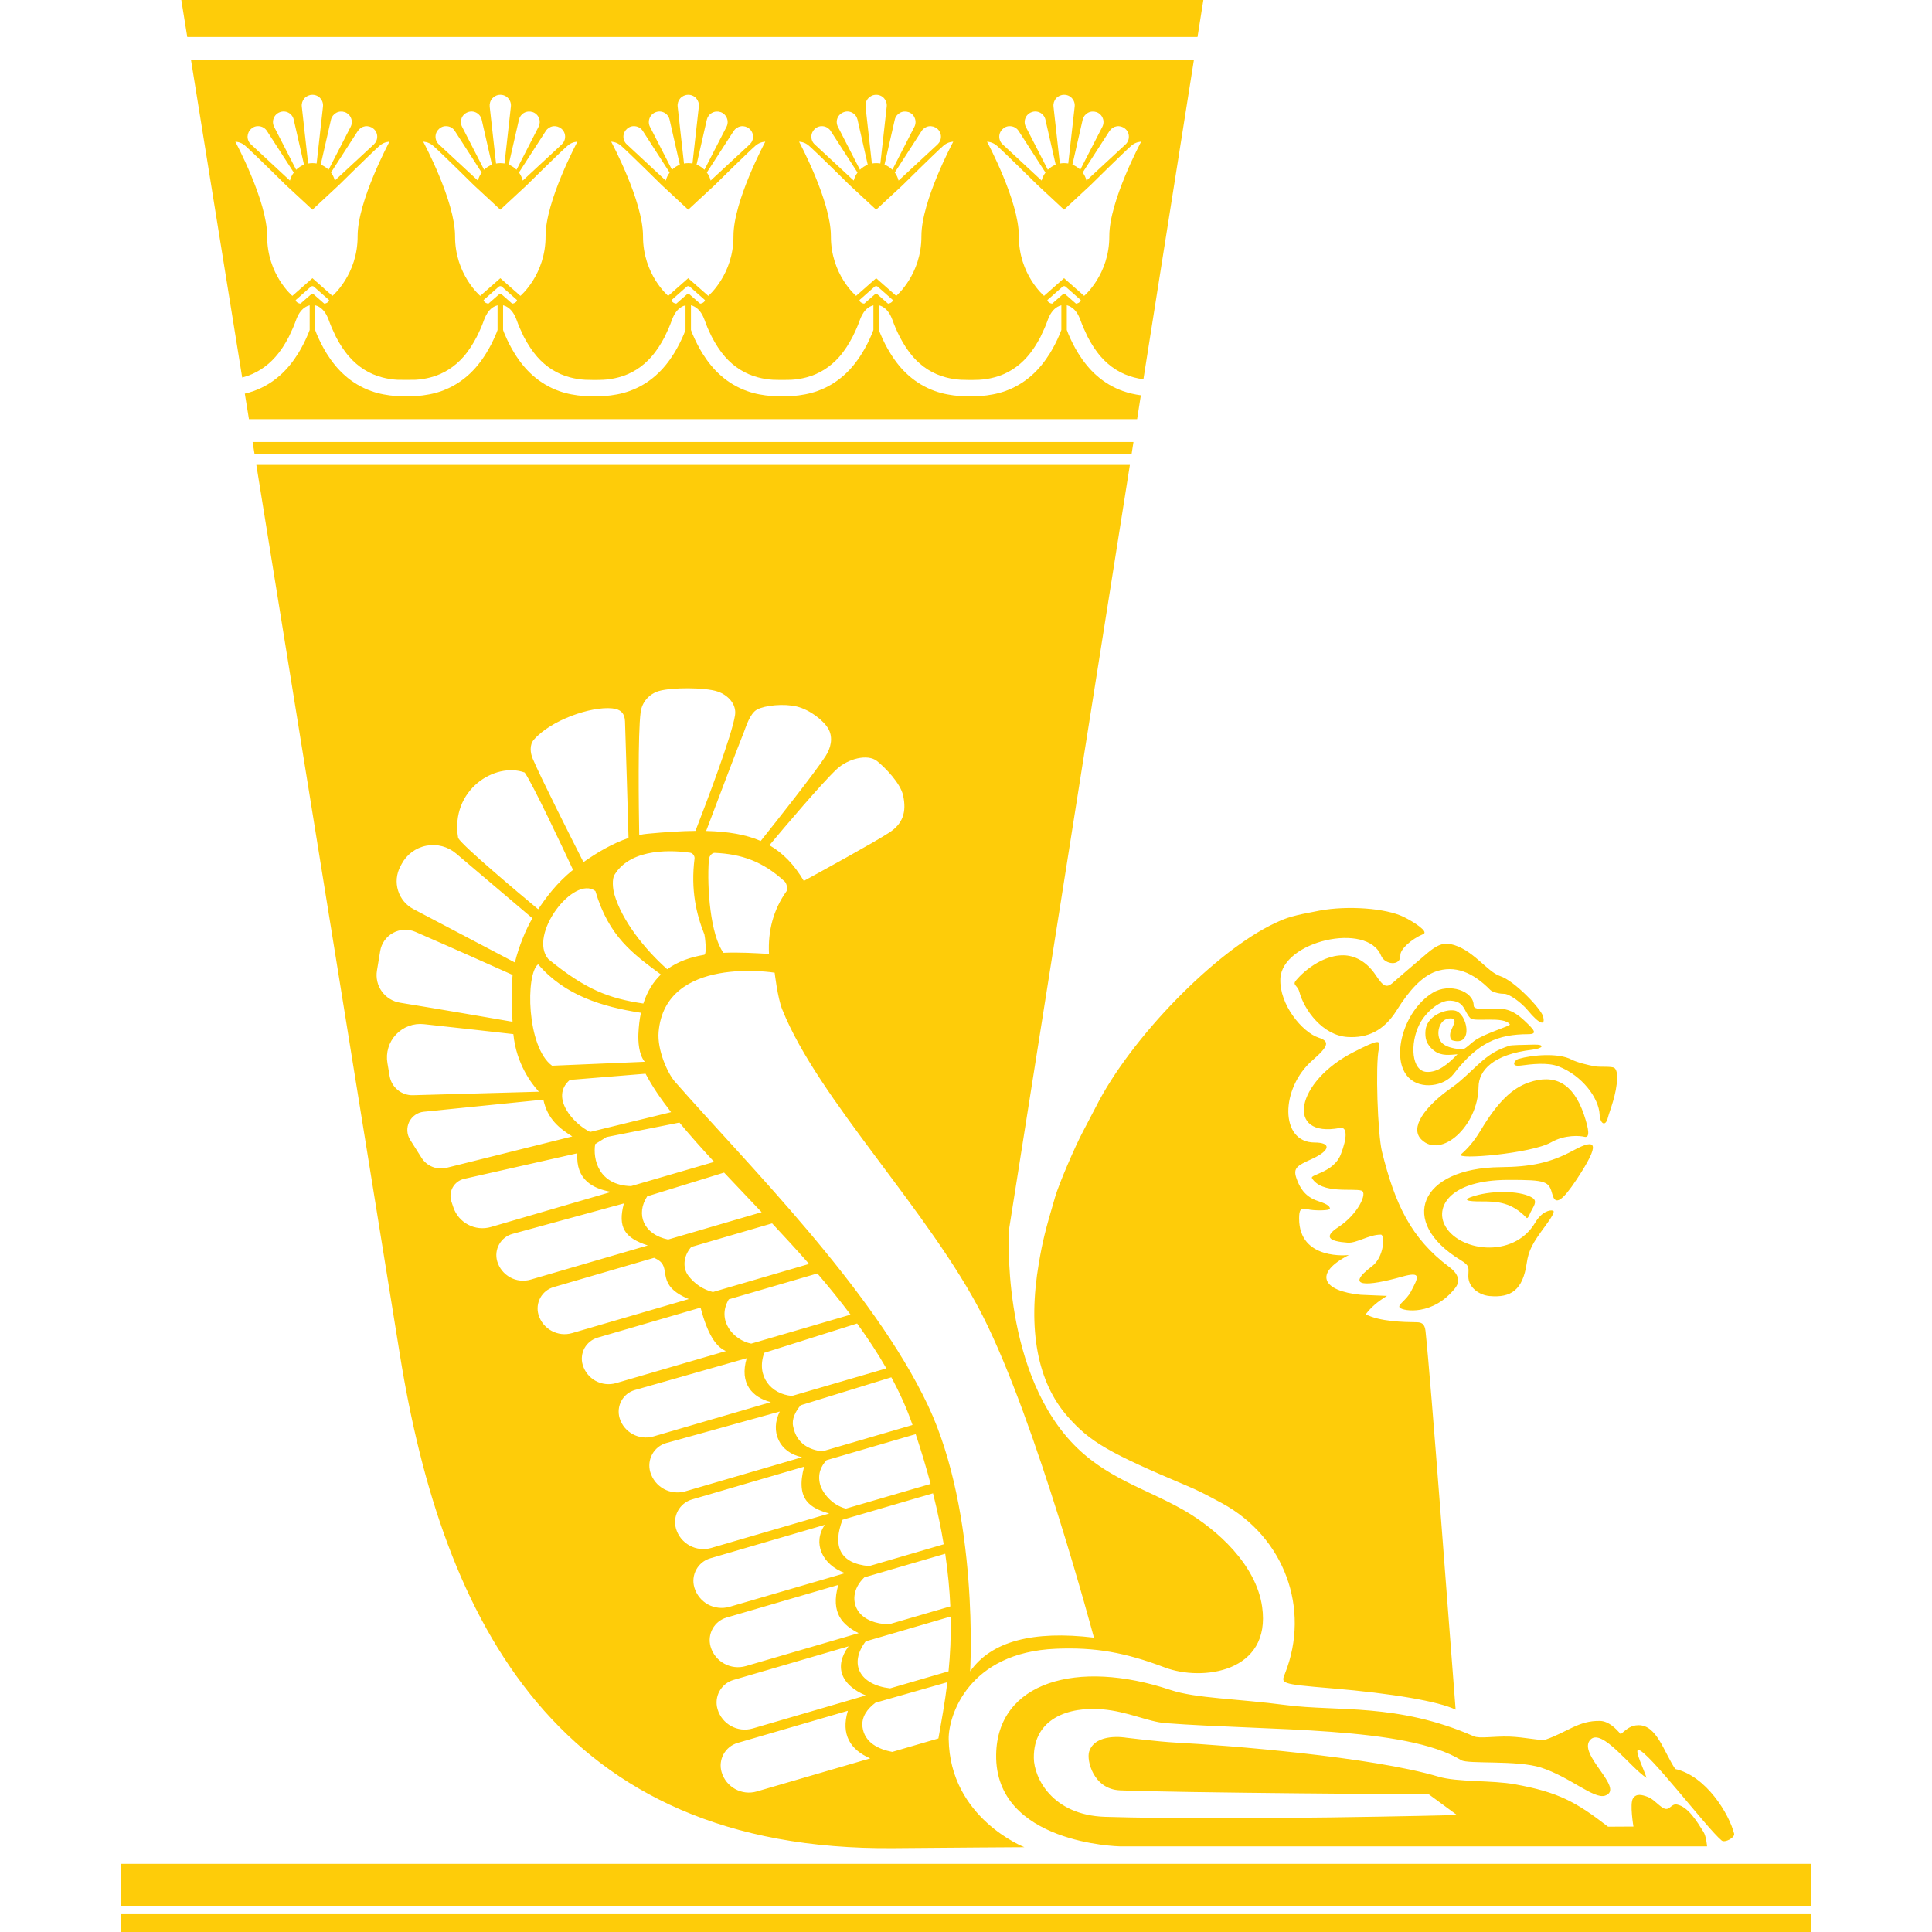
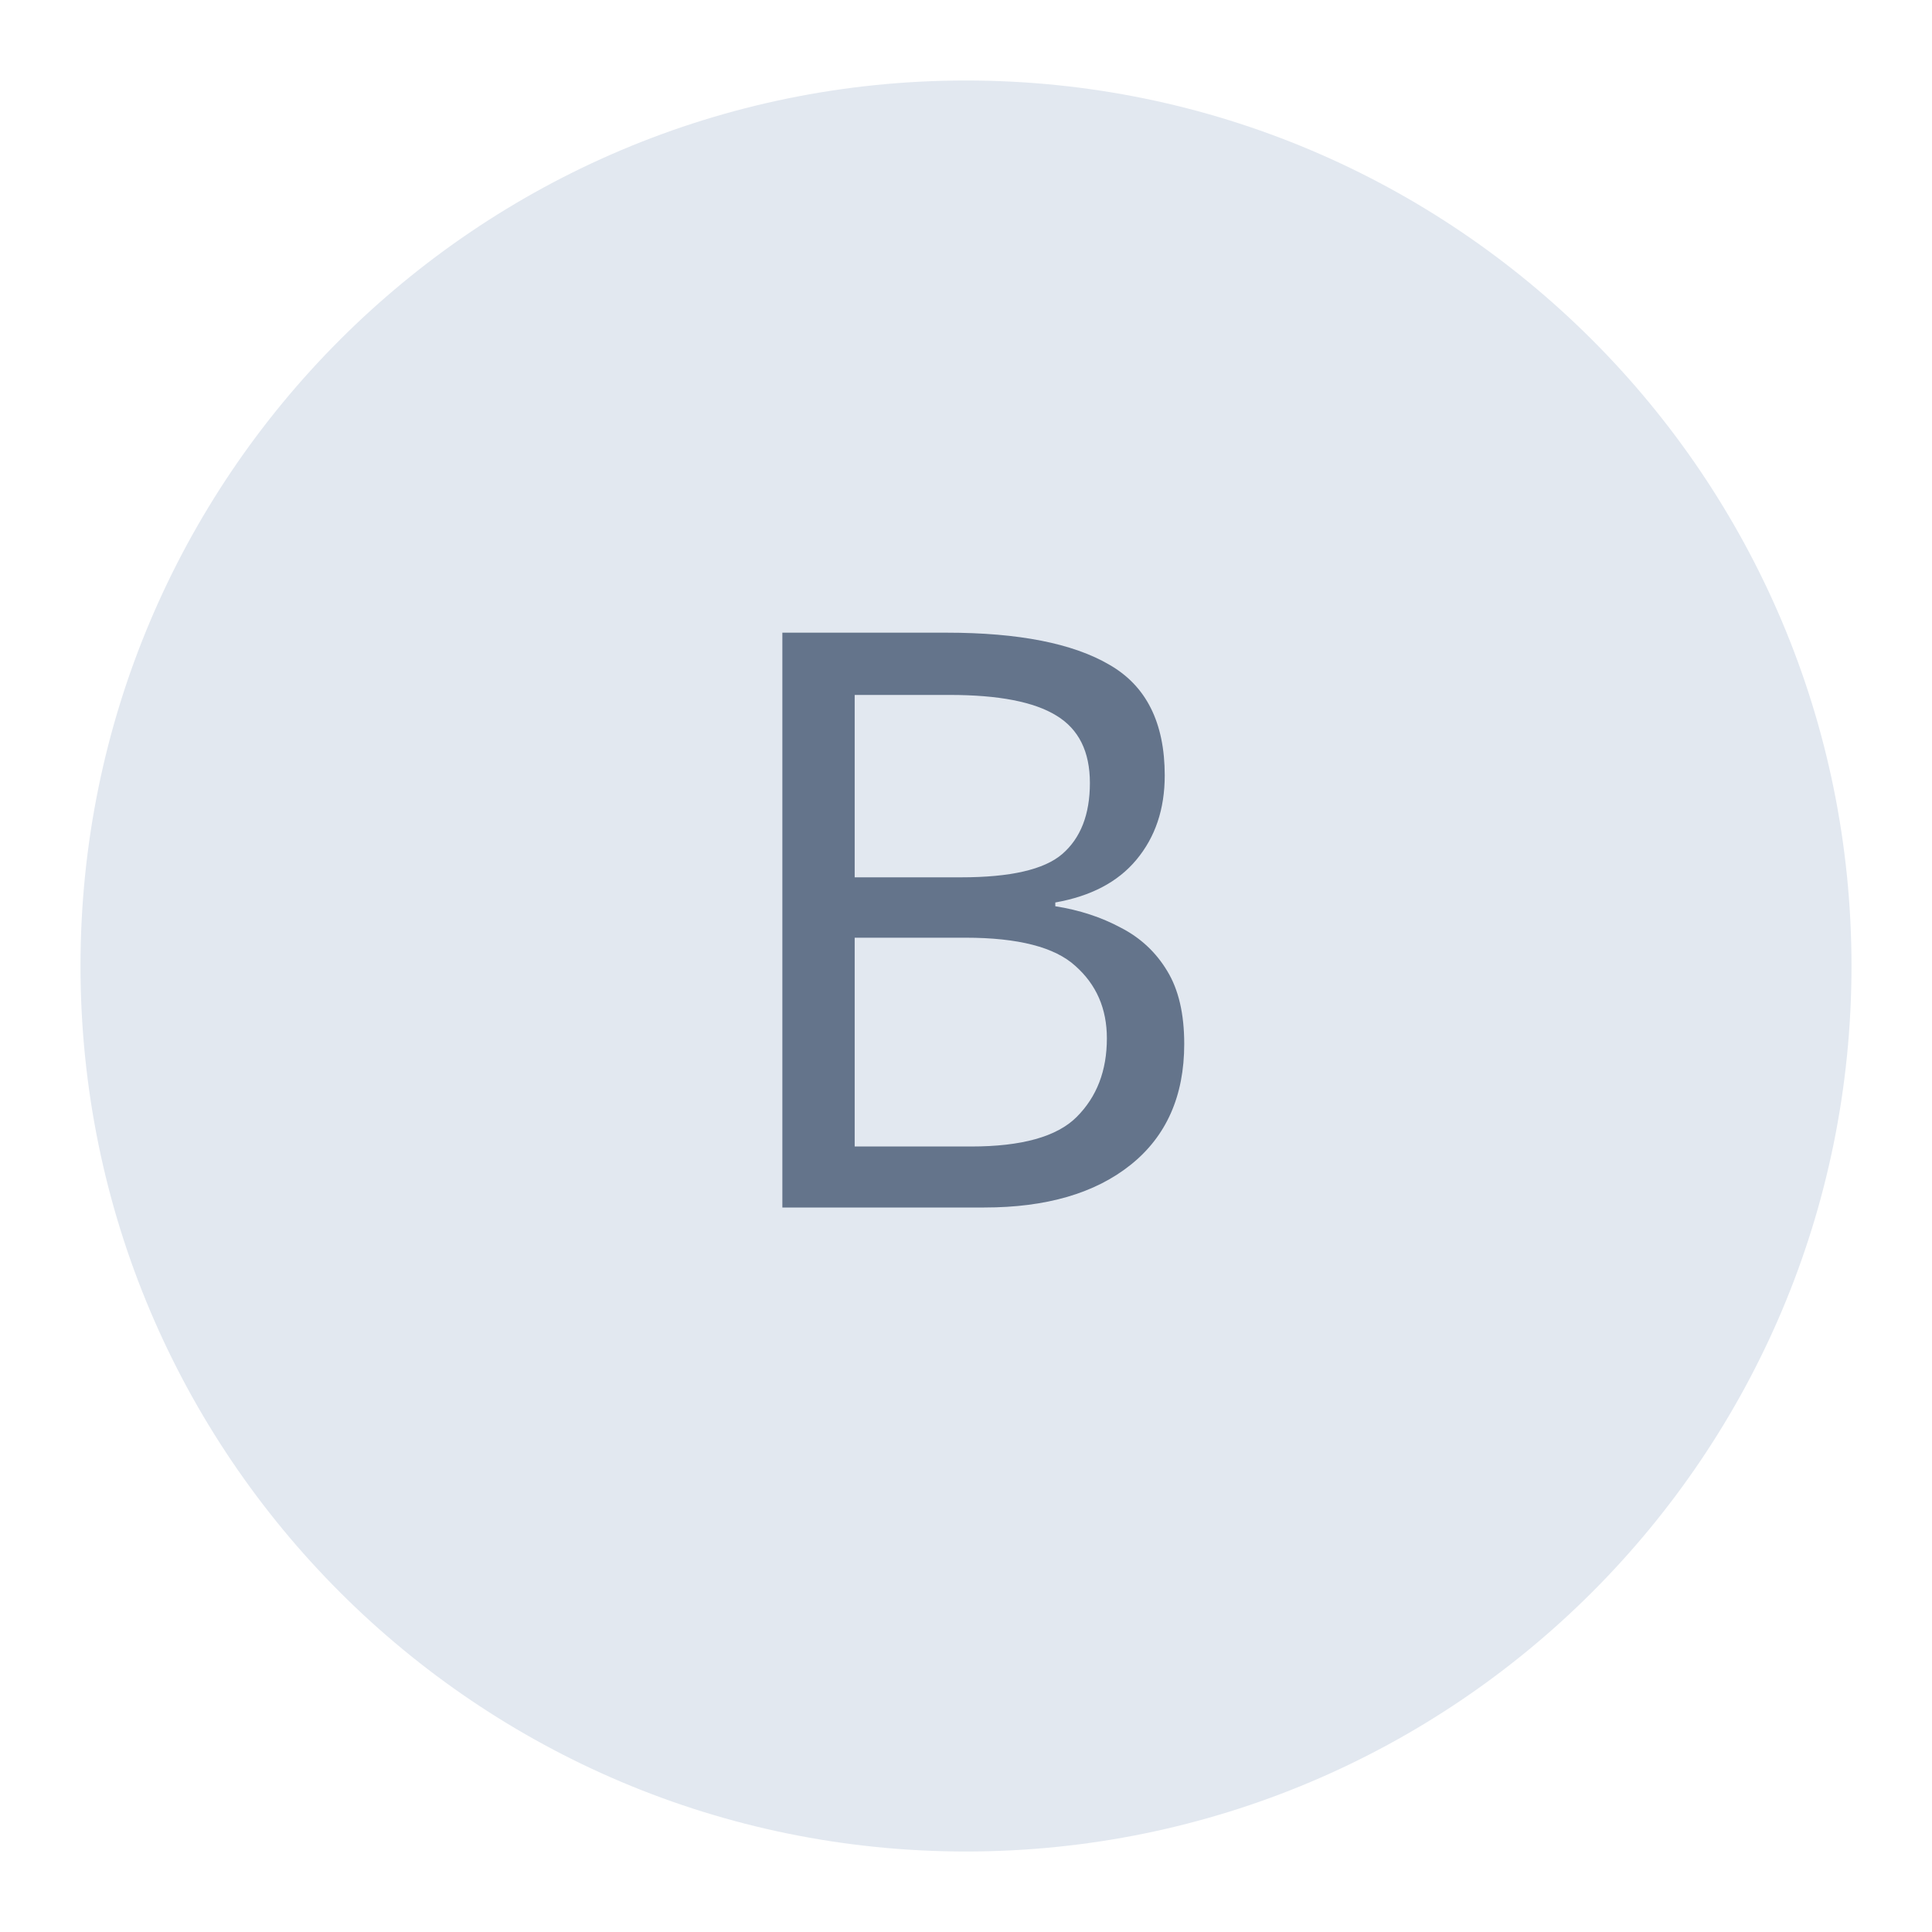
- <svg xmlns="http://www.w3.org/2000/svg" width="28" height="28" viewBox="0 0 28 28" fill="none">
-   <g id="Bank name=Pasargad">
-     <path id="Shape" fill-rule="evenodd" clip-rule="evenodd" d="M1.75 28H26.25V27.742H1.75V28ZM1.75 27.627H26.25V27.012H1.75V27.627ZM16.375 6.738L14.623 17.821C14.623 17.821 14.502 19.777 15.513 20.884C16.002 21.419 16.601 21.568 17.157 21.887C17.647 22.169 18.206 22.681 18.292 23.288C18.427 24.242 17.417 24.37 16.88 24.166C16.308 23.949 15.874 23.871 15.303 23.895C14.032 23.948 13.745 24.867 13.749 25.203C13.764 26.349 14.846 26.771 14.846 26.771C14.846 26.771 13.779 26.777 12.952 26.785C8.085 26.829 6.417 23.49 5.796 19.637L3.715 6.738H16.375ZM24.74 26.759H16.23C16.23 26.759 14.415 26.724 14.437 25.428C14.454 24.378 15.61 24.04 16.963 24.492C17.33 24.615 17.919 24.617 18.643 24.712C19.377 24.808 20.253 24.678 21.358 25.163C21.444 25.201 21.642 25.161 21.877 25.168C22.089 25.175 22.339 25.232 22.396 25.213C22.715 25.104 22.877 24.934 23.189 24.941C23.31 24.944 23.416 25.046 23.488 25.133C23.578 25.059 23.634 25.003 23.748 25.003C24.012 25.002 24.115 25.393 24.279 25.638C24.728 25.739 25.059 26.289 25.132 26.574C25.147 26.632 24.997 26.713 24.951 26.674C24.739 26.499 23.874 25.36 23.743 25.361C23.685 25.361 23.833 25.665 23.863 25.767C23.632 25.619 23.218 25.042 23.051 25.211C22.846 25.419 23.561 25.922 23.262 26.024C23.101 26.079 22.752 25.752 22.332 25.617C21.984 25.506 21.276 25.57 21.177 25.51C20.375 25.016 18.368 25.086 16.89 24.973C16.639 24.953 16.343 24.804 15.977 24.773C15.486 24.731 14.977 24.905 14.983 25.479C14.986 25.764 15.248 26.307 16.017 26.331C17.913 26.388 21.116 26.305 21.116 26.305L20.709 26.006C20.709 26.006 17.058 25.983 16.23 25.947C15.845 25.93 15.744 25.51 15.785 25.385C15.877 25.105 16.319 25.184 16.319 25.184C16.319 25.184 16.792 25.242 17.035 25.255C17.794 25.294 19.879 25.46 20.848 25.749C21.125 25.831 21.619 25.798 21.959 25.86C22.582 25.974 22.838 26.112 23.305 26.474L23.673 26.472C23.673 26.472 23.617 26.141 23.666 26.065C23.714 25.989 23.795 26.01 23.883 26.043C23.97 26.075 24.059 26.194 24.13 26.214C24.201 26.234 24.225 26.137 24.304 26.153C24.467 26.185 24.596 26.402 24.688 26.549C24.729 26.614 24.74 26.757 24.74 26.759ZM12.288 24.794C12.184 25.138 12.324 25.359 12.612 25.484L10.969 25.963C10.751 26.027 10.522 25.901 10.458 25.683C10.405 25.502 10.509 25.313 10.689 25.26L12.288 24.794ZM13.73 24.38C13.693 24.685 13.643 24.952 13.6 25.195L12.931 25.39C12.734 25.352 12.53 25.257 12.5 25.031C12.481 24.883 12.571 24.765 12.688 24.677L13.73 24.38ZM12.298 23.86C12.084 24.153 12.187 24.42 12.548 24.572L10.91 25.05C10.691 25.114 10.463 24.988 10.399 24.77C10.346 24.589 10.45 24.4 10.63 24.347L12.298 23.86ZM18.482 13.377C17.617 13.78 16.383 15.045 15.882 16.042C15.846 16.113 15.765 16.268 15.701 16.388C15.578 16.617 15.348 17.156 15.292 17.346C15.146 17.842 15.111 17.985 15.056 18.305C14.891 19.269 15.035 20.034 15.475 20.532C15.8 20.899 16.063 21.052 17.206 21.535C17.352 21.596 17.463 21.652 17.711 21.786C18.618 22.28 18.992 23.318 18.625 24.249C18.566 24.399 18.536 24.405 19.305 24.469C20.185 24.543 20.857 24.659 21.096 24.778C20.996 23.506 20.744 20.076 20.659 19.285C20.647 19.177 20.591 19.164 20.532 19.163C20.341 19.16 19.998 19.155 19.793 19.047C19.878 18.939 19.962 18.867 20.102 18.781L19.721 18.765C19.161 18.71 19.031 18.455 19.549 18.189C19.549 18.189 18.827 18.276 18.828 17.659C18.828 17.542 18.845 17.498 18.949 17.525C19.047 17.55 19.276 17.546 19.275 17.518C19.273 17.454 19.139 17.422 19.07 17.395C18.909 17.331 18.835 17.213 18.787 17.07C18.74 16.928 18.799 16.893 19.008 16.799C19.286 16.673 19.296 16.558 19.052 16.558C18.546 16.558 18.553 15.773 19.023 15.365C19.258 15.16 19.273 15.091 19.112 15.039C18.872 14.96 18.539 14.556 18.556 14.183C18.58 13.639 19.816 13.354 20.016 13.851C20.069 13.982 20.302 14.008 20.295 13.844C20.292 13.76 20.448 13.613 20.628 13.537C20.708 13.503 20.496 13.364 20.342 13.288C20.085 13.162 19.533 13.122 19.126 13.197C18.733 13.271 18.654 13.296 18.482 13.377ZM13.778 23.428C13.784 23.719 13.771 23.982 13.747 24.222L12.9 24.469C12.456 24.417 12.3 24.114 12.546 23.788L13.778 23.428ZM14.06 24.223C14.06 24.223 14.194 21.948 13.45 20.371C12.65 18.676 10.828 16.87 9.782 15.677C9.674 15.554 9.523 15.214 9.545 14.956C9.641 13.838 11.227 14.097 11.227 14.097C11.227 14.097 11.269 14.46 11.336 14.628C11.859 15.937 13.478 17.563 14.244 19.074C15.025 20.616 15.854 23.734 15.854 23.734C14.973 23.629 14.367 23.785 14.06 24.223ZM12.149 22.97C12.031 23.385 12.219 23.553 12.444 23.669L10.81 24.146C10.592 24.209 10.363 24.084 10.299 23.866C10.246 23.684 10.35 23.495 10.53 23.443L12.149 22.97ZM13.699 22.518C13.739 22.792 13.763 23.046 13.773 23.281L12.882 23.541C12.687 23.536 12.531 23.473 12.447 23.362C12.349 23.231 12.351 23.028 12.527 22.86L13.699 22.518ZM11.954 22.099C11.774 22.362 11.912 22.675 12.247 22.799L10.574 23.287C10.469 23.317 10.356 23.305 10.26 23.253C10.165 23.2 10.094 23.112 10.063 23.007L10.063 23.006C10.01 22.826 10.114 22.637 10.294 22.584L11.954 22.099ZM13.522 21.642C13.588 21.904 13.639 22.15 13.677 22.381L12.596 22.697C12.164 22.659 12.066 22.398 12.211 22.025L13.522 21.642ZM11.654 21.256C11.524 21.745 11.754 21.858 12.018 21.935L10.308 22.434C10.09 22.497 9.861 22.372 9.797 22.154C9.745 21.973 9.848 21.784 10.029 21.731L11.654 21.256ZM13.271 20.785C13.355 21.038 13.427 21.278 13.487 21.506L12.259 21.864C12.053 21.812 11.918 21.63 11.886 21.515C11.844 21.36 11.903 21.243 11.979 21.162L13.271 20.785ZM11.301 20.457C11.158 20.743 11.29 21.051 11.624 21.119L9.933 21.613C9.828 21.643 9.716 21.631 9.621 21.579C9.526 21.527 9.455 21.439 9.424 21.334C9.399 21.247 9.409 21.154 9.453 21.075C9.497 20.995 9.571 20.937 9.658 20.913L11.301 20.457ZM12.918 19.961C13.04 20.187 13.145 20.418 13.225 20.652L11.918 21.034C11.747 21.015 11.545 20.935 11.495 20.672C11.471 20.569 11.529 20.454 11.604 20.366L12.918 19.961ZM10.822 19.684C10.713 20.05 10.902 20.252 11.172 20.321L9.47 20.818C9.262 20.878 9.043 20.76 8.98 20.553C8.955 20.469 8.964 20.379 9.006 20.302C9.047 20.225 9.118 20.169 9.202 20.145L10.822 19.684ZM12.422 19.181C12.576 19.394 12.72 19.611 12.846 19.832L11.478 20.231C11.173 20.205 10.955 19.945 11.076 19.606L12.422 19.181ZM10.153 18.951C10.252 19.325 10.369 19.515 10.52 19.581L8.929 20.045C8.829 20.074 8.723 20.062 8.632 20.013C8.541 19.963 8.474 19.879 8.445 19.78C8.421 19.699 8.431 19.612 8.471 19.538C8.512 19.465 8.58 19.41 8.661 19.386L10.153 18.951ZM11.846 18.456C12.013 18.651 12.175 18.85 12.327 19.053L10.887 19.473C10.632 19.423 10.38 19.139 10.562 18.831L11.846 18.456ZM9.48 18.229C9.51 18.243 9.539 18.259 9.559 18.275C9.722 18.401 9.507 18.63 9.983 18.827L8.292 19.32C8.084 19.381 7.865 19.261 7.804 19.053C7.78 18.971 7.79 18.883 7.831 18.808C7.872 18.733 7.941 18.678 8.023 18.654L9.48 18.229ZM19.42 16.347C19.527 16.326 19.527 16.487 19.431 16.732C19.327 16.996 18.981 17.021 19.014 17.075C19.157 17.309 19.611 17.216 19.733 17.256C19.822 17.285 19.686 17.595 19.395 17.785C19.183 17.924 19.253 17.99 19.533 18.01C19.661 18.019 19.842 17.892 20.013 17.893C20.074 17.894 20.061 18.218 19.886 18.35C19.476 18.66 19.809 18.647 20.322 18.502C20.608 18.422 20.557 18.511 20.447 18.72C20.381 18.847 20.246 18.912 20.287 18.952C20.34 19.004 20.77 19.072 21.09 18.667C21.149 18.592 21.165 18.483 21.006 18.364C20.445 17.946 20.216 17.445 20.029 16.692C19.966 16.439 19.932 15.428 19.983 15.202C20.015 15.06 19.978 15.065 19.624 15.244C18.77 15.676 18.624 16.499 19.42 16.347ZM21.75 16.915C20.569 16.925 20.258 17.709 21.168 18.262C21.311 18.349 21.28 18.376 21.28 18.496C21.28 18.666 21.447 18.771 21.587 18.783C21.898 18.811 22.069 18.697 22.126 18.309C22.154 18.119 22.208 18.02 22.401 17.76C22.493 17.636 22.535 17.556 22.51 17.547C22.465 17.53 22.345 17.558 22.25 17.718C21.931 18.258 21.116 18.133 20.933 17.744C20.806 17.473 21.032 17.103 21.85 17.1C22.425 17.098 22.447 17.122 22.5 17.316C22.542 17.471 22.641 17.408 22.85 17.093C23.194 16.573 23.149 16.484 22.798 16.675C22.465 16.856 22.176 16.911 21.75 16.915ZM11.19 17.73C11.369 17.921 11.549 18.117 11.726 18.318L10.332 18.725C10.198 18.692 10.07 18.613 9.974 18.486C9.894 18.379 9.899 18.208 10.018 18.072L11.19 17.73ZM9.042 17.441C8.95 17.786 9.05 17.94 9.388 18.05L7.691 18.545C7.591 18.574 7.484 18.563 7.394 18.513C7.303 18.463 7.235 18.379 7.206 18.28C7.182 18.197 7.192 18.109 7.234 18.034C7.276 17.959 7.346 17.904 7.429 17.882L9.042 17.441ZM10.494 16.994C10.669 17.18 10.852 17.371 11.038 17.568L9.683 17.964C9.325 17.891 9.211 17.597 9.38 17.338L10.494 16.994ZM8.367 16.714C8.342 17.101 8.595 17.227 8.858 17.274L7.117 17.782C6.886 17.85 6.644 17.722 6.569 17.494C6.56 17.466 6.55 17.438 6.541 17.41C6.519 17.343 6.527 17.269 6.562 17.207C6.597 17.145 6.656 17.101 6.726 17.085L8.367 16.714ZM21.478 17.412C21.708 17.411 21.909 17.427 22.123 17.649C22.143 17.67 22.168 17.599 22.183 17.567C22.218 17.493 22.287 17.415 22.215 17.364C22.075 17.265 21.671 17.24 21.362 17.334C21.178 17.391 21.259 17.414 21.478 17.412ZM9.847 16.269C9.998 16.452 10.168 16.642 10.35 16.839L9.146 17.19C8.673 17.178 8.59 16.797 8.626 16.581L8.79 16.479L9.847 16.269ZM7.875 15.937C7.935 16.22 8.109 16.354 8.294 16.47L6.471 16.925C6.332 16.959 6.185 16.901 6.109 16.779C6.059 16.7 6.001 16.608 5.944 16.518C5.895 16.44 5.89 16.343 5.93 16.26C5.971 16.177 6.051 16.121 6.143 16.112L7.875 15.937ZM21.462 16.377C21.403 16.474 21.317 16.606 21.175 16.729C21.077 16.813 22.195 16.719 22.481 16.555C22.682 16.44 22.904 16.46 22.961 16.475C23.045 16.496 23.03 16.374 22.955 16.151C22.799 15.696 22.53 15.559 22.156 15.688C21.914 15.772 21.706 15.97 21.462 16.377ZM21.426 15.424C21.319 15.522 21.17 15.67 21.062 15.745C20.627 16.048 20.432 16.349 20.6 16.515C20.886 16.798 21.42 16.323 21.428 15.753C21.431 15.513 21.637 15.281 22.207 15.213C22.359 15.195 22.402 15.136 22.234 15.139C22.064 15.142 21.903 15.146 21.876 15.155C21.703 15.213 21.597 15.268 21.426 15.424ZM9.356 15.561C9.449 15.739 9.575 15.924 9.726 16.118L8.552 16.405C8.309 16.286 7.97 15.905 8.255 15.654L8.255 15.651L9.356 15.561ZM22.038 15.443C22.195 15.422 22.425 15.394 22.584 15.454C22.93 15.585 23.173 15.916 23.183 16.155C23.189 16.282 23.267 16.341 23.303 16.196C23.328 16.099 23.432 15.855 23.437 15.62C23.438 15.576 23.432 15.5 23.395 15.476C23.355 15.451 23.189 15.467 23.114 15.454C23.016 15.436 22.859 15.399 22.776 15.356C22.587 15.256 22.21 15.287 22.004 15.347C21.957 15.36 21.881 15.463 22.038 15.443ZM7.81 15.822L5.985 15.873C5.819 15.877 5.675 15.759 5.647 15.596C5.637 15.537 5.626 15.473 5.615 15.407C5.589 15.257 5.635 15.104 5.739 14.993C5.844 14.882 5.994 14.826 6.145 14.843C6.703 14.903 7.161 14.956 7.44 14.987C7.482 15.419 7.705 15.707 7.81 15.822ZM20.418 15.62C20.596 15.797 20.93 15.74 21.063 15.569C21.419 15.109 21.705 14.99 22.147 14.988C22.296 14.988 22.228 14.92 22.093 14.792C21.912 14.623 21.799 14.607 21.581 14.619C21.414 14.629 21.357 14.618 21.357 14.568C21.357 14.364 21.004 14.239 20.762 14.389C20.335 14.652 20.146 15.351 20.418 15.62ZM21.882 14.847C21.896 14.868 21.523 14.974 21.372 15.081C21.309 15.126 21.272 15.171 21.214 15.203C21.201 15.21 20.976 15.205 20.891 15.107C20.799 15.001 20.851 14.756 21.022 14.759C21.126 14.76 21.066 14.846 21.027 14.943C21.006 14.997 21.015 15.067 21.049 15.078C21.363 15.174 21.268 14.677 21.081 14.645C20.943 14.621 20.675 14.723 20.659 14.939C20.652 15.039 20.663 15.134 20.787 15.229C20.891 15.309 21.018 15.287 21.123 15.279C20.984 15.423 20.84 15.544 20.676 15.535C20.457 15.523 20.43 15.128 20.571 14.846C20.654 14.681 20.857 14.494 21.017 14.502C21.235 14.512 21.211 14.657 21.311 14.757C21.369 14.815 21.801 14.722 21.882 14.847ZM9.344 15.388L8.001 15.445C7.631 15.174 7.615 14.112 7.799 13.975C8.184 14.427 8.73 14.591 9.289 14.678C9.269 14.77 9.257 14.872 9.252 14.985C9.248 15.09 9.256 15.28 9.344 15.388ZM20.212 14.22C20.1 14.323 20.061 14.317 19.936 14.129C19.803 13.931 19.63 13.847 19.471 13.845C19.105 13.84 18.793 14.181 18.767 14.232C18.744 14.276 18.81 14.293 18.831 14.373C18.901 14.638 19.171 15.009 19.534 15.029C19.812 15.045 20.051 14.946 20.24 14.645C20.425 14.349 20.608 14.152 20.805 14.081C21.083 13.982 21.348 14.092 21.597 14.346C21.636 14.386 21.757 14.405 21.796 14.403C21.871 14.399 22.049 14.531 22.139 14.639C22.321 14.86 22.404 14.868 22.361 14.724C22.328 14.617 21.952 14.215 21.741 14.146C21.55 14.084 21.34 13.748 21.02 13.682C20.881 13.652 20.763 13.746 20.648 13.846C20.499 13.974 20.255 14.18 20.212 14.22ZM7.428 14.808C7.146 14.759 6.358 14.623 5.798 14.532C5.692 14.515 5.597 14.456 5.534 14.369C5.471 14.282 5.446 14.173 5.463 14.067C5.478 13.976 5.494 13.878 5.51 13.784C5.528 13.672 5.597 13.575 5.697 13.52C5.796 13.466 5.915 13.46 6.02 13.505C6.522 13.723 7.156 14.006 7.429 14.129C7.406 14.34 7.419 14.65 7.428 14.808ZM9.324 14.544C8.822 14.469 8.491 14.344 7.947 13.9C7.649 13.551 8.315 12.677 8.629 12.914C8.823 13.573 9.17 13.821 9.578 14.123C9.469 14.228 9.381 14.365 9.324 14.544ZM9.67 14.047C9.342 13.757 9.012 13.338 8.904 12.962C8.879 12.877 8.869 12.738 8.906 12.678C9.152 12.275 9.778 12.326 10.001 12.358C10.044 12.364 10.07 12.411 10.066 12.442C10.009 12.899 10.091 13.248 10.209 13.544C10.216 13.563 10.248 13.831 10.206 13.838C10.009 13.871 9.824 13.934 9.67 14.047ZM7.462 13.949L5.993 13.176C5.885 13.12 5.805 13.023 5.769 12.907C5.733 12.791 5.745 12.665 5.802 12.558C5.808 12.546 5.814 12.534 5.821 12.522C5.894 12.384 6.026 12.286 6.179 12.257C6.333 12.227 6.491 12.269 6.61 12.37L7.716 13.308C7.62 13.47 7.518 13.72 7.462 13.949ZM10.485 13.809C10.297 13.552 10.244 12.872 10.273 12.464C10.279 12.386 10.335 12.359 10.356 12.36C10.758 12.378 11.059 12.489 11.371 12.774C11.407 12.807 11.415 12.893 11.399 12.916C11.207 13.186 11.128 13.491 11.145 13.825C10.942 13.813 10.712 13.799 10.485 13.809ZM7.8 13.178C7.519 12.944 6.718 12.273 6.64 12.146C6.522 11.449 7.174 11.039 7.604 11.196C7.723 11.366 8.147 12.269 8.305 12.607C8.063 12.799 7.899 13.029 7.8 13.178ZM11.151 12.25C11.38 11.976 11.907 11.353 12.128 11.146C12.289 10.996 12.575 10.921 12.711 11.03C12.835 11.13 13.049 11.352 13.088 11.525C13.143 11.771 13.082 11.941 12.887 12.067C12.658 12.215 11.948 12.604 11.65 12.767C11.511 12.533 11.351 12.365 11.151 12.25ZM8.456 12.495C8.278 12.145 7.825 11.246 7.719 10.992C7.687 10.915 7.67 10.796 7.738 10.719C7.987 10.435 8.565 10.235 8.872 10.266C9.006 10.279 9.054 10.348 9.058 10.455C9.072 10.835 9.099 11.808 9.109 12.145C8.877 12.223 8.648 12.359 8.456 12.495ZM10.234 12.043C10.377 11.664 10.683 10.854 10.783 10.605C10.811 10.533 10.869 10.339 10.972 10.283C11.087 10.222 11.362 10.194 11.55 10.24C11.739 10.287 11.944 10.446 12.01 10.571C12.075 10.696 12.041 10.841 11.964 10.96C11.816 11.19 11.269 11.882 11.025 12.188C10.811 12.095 10.553 12.051 10.234 12.043ZM9.264 12.102C9.257 11.715 9.243 10.623 9.285 10.319C9.305 10.173 9.41 10.055 9.552 10.014C9.733 9.962 10.217 9.96 10.4 10.022C10.55 10.072 10.676 10.206 10.653 10.362C10.611 10.651 10.236 11.638 10.079 12.042C9.874 12.044 9.645 12.059 9.389 12.083C9.347 12.087 9.306 12.093 9.264 12.102ZM16.4 6.58H3.689L3.661 6.406H16.427L16.4 6.58ZM16.48 6.075H3.608L3.548 5.705C3.592 5.695 3.635 5.682 3.677 5.667C3.816 5.617 3.945 5.541 4.055 5.443C4.16 5.351 4.248 5.24 4.322 5.121C4.376 5.033 4.423 4.94 4.464 4.844C4.472 4.824 4.48 4.803 4.488 4.782V4.424C4.477 4.427 4.466 4.431 4.455 4.435C4.393 4.462 4.348 4.515 4.318 4.575C4.298 4.613 4.285 4.655 4.269 4.696C4.262 4.714 4.254 4.733 4.246 4.752C4.227 4.795 4.207 4.839 4.186 4.882C4.132 4.985 4.07 5.084 3.992 5.172C3.866 5.316 3.703 5.421 3.517 5.469L3.51 5.471L2.768 0.868H17.303L16.571 5.497C16.524 5.491 16.477 5.481 16.431 5.469C16.246 5.421 16.083 5.316 15.957 5.172C15.879 5.084 15.817 4.985 15.763 4.882C15.742 4.839 15.722 4.795 15.703 4.752C15.695 4.733 15.687 4.714 15.68 4.696C15.664 4.655 15.65 4.613 15.631 4.575C15.601 4.515 15.556 4.462 15.493 4.435C15.483 4.431 15.472 4.427 15.461 4.424V4.782C15.469 4.803 15.477 4.824 15.485 4.844C15.526 4.94 15.572 5.033 15.627 5.121C15.701 5.24 15.789 5.351 15.894 5.443C16.004 5.541 16.133 5.617 16.272 5.667C16.357 5.697 16.445 5.717 16.534 5.729L16.48 6.075ZM8.613 5.507C8.613 5.507 8.717 5.506 8.746 5.504C8.82 5.5 8.893 5.488 8.964 5.469C9.15 5.421 9.313 5.316 9.439 5.172C9.517 5.084 9.579 4.985 9.633 4.882C9.654 4.839 9.674 4.795 9.693 4.752C9.701 4.733 9.709 4.714 9.716 4.696C9.732 4.655 9.745 4.613 9.765 4.575C9.795 4.515 9.84 4.462 9.902 4.435C9.913 4.431 9.924 4.427 9.935 4.424V4.782C9.927 4.803 9.919 4.824 9.911 4.844C9.87 4.94 9.823 5.033 9.769 5.121C9.695 5.24 9.607 5.351 9.502 5.443C9.392 5.541 9.263 5.617 9.124 5.667C9.007 5.709 8.885 5.73 8.761 5.74C8.724 5.741 8.605 5.743 8.605 5.743C8.567 5.743 8.499 5.741 8.465 5.74C8.341 5.73 8.219 5.709 8.101 5.667C7.962 5.617 7.834 5.541 7.723 5.443C7.618 5.351 7.53 5.24 7.457 5.121C7.402 5.033 7.355 4.94 7.315 4.844C7.306 4.824 7.298 4.803 7.291 4.782V4.424C7.302 4.427 7.313 4.431 7.323 4.435C7.385 4.462 7.43 4.515 7.46 4.575C7.48 4.613 7.493 4.655 7.509 4.696C7.517 4.714 7.524 4.733 7.532 4.752C7.551 4.795 7.571 4.839 7.592 4.882C7.647 4.985 7.709 5.084 7.786 5.172C7.913 5.316 8.075 5.421 8.261 5.469C8.332 5.488 8.406 5.5 8.479 5.504C8.511 5.506 8.581 5.505 8.613 5.507ZM14.06 5.743C14.06 5.743 13.946 5.741 13.912 5.74C13.788 5.73 13.666 5.709 13.548 5.667C13.409 5.617 13.281 5.541 13.17 5.443C13.065 5.351 12.977 5.24 12.904 5.121C12.849 5.033 12.802 4.94 12.762 4.844C12.753 4.824 12.745 4.803 12.738 4.782V4.424C12.749 4.427 12.759 4.431 12.77 4.435C12.832 4.462 12.877 4.515 12.907 4.575C12.927 4.613 12.94 4.655 12.956 4.696C12.964 4.714 12.971 4.733 12.979 4.752C12.998 4.795 13.018 4.839 13.04 4.882C13.094 4.985 13.156 5.084 13.233 5.172C13.359 5.316 13.522 5.421 13.708 5.469C13.779 5.488 13.853 5.5 13.926 5.504C13.958 5.506 14.028 5.505 14.06 5.507C14.06 5.507 14.164 5.506 14.193 5.504C14.267 5.5 14.34 5.488 14.411 5.469C14.597 5.421 14.76 5.316 14.886 5.172C14.964 5.084 15.026 4.985 15.08 4.882C15.101 4.839 15.121 4.795 15.14 4.752C15.148 4.733 15.156 4.714 15.163 4.696C15.179 4.655 15.192 4.613 15.212 4.575C15.242 4.515 15.287 4.462 15.349 4.435C15.36 4.431 15.371 4.427 15.382 4.424V4.782C15.374 4.803 15.366 4.824 15.358 4.844C15.317 4.94 15.27 5.033 15.216 5.121C15.142 5.24 15.054 5.351 14.949 5.443C14.838 5.541 14.71 5.617 14.571 5.667C14.454 5.709 14.332 5.73 14.208 5.74C14.171 5.741 14.096 5.744 14.06 5.743ZM11.343 5.506C11.377 5.505 11.44 5.506 11.47 5.504C11.543 5.5 11.617 5.488 11.688 5.469C11.873 5.421 12.036 5.316 12.163 5.172C12.24 5.084 12.302 4.985 12.356 4.882C12.378 4.839 12.398 4.795 12.417 4.752C12.424 4.733 12.432 4.714 12.44 4.696C12.456 4.655 12.469 4.613 12.489 4.575C12.519 4.515 12.563 4.462 12.626 4.435C12.636 4.431 12.647 4.427 12.658 4.424V4.782C12.65 4.803 12.643 4.824 12.634 4.844C12.594 4.94 12.547 5.033 12.492 5.121C12.419 5.24 12.331 5.351 12.226 5.443C12.115 5.541 11.987 5.617 11.847 5.667C11.73 5.709 11.608 5.73 11.484 5.74C11.448 5.741 11.373 5.744 11.336 5.743C11.3 5.744 11.225 5.741 11.188 5.74C11.064 5.73 10.942 5.709 10.825 5.667C10.686 5.617 10.557 5.541 10.447 5.443C10.342 5.351 10.254 5.24 10.18 5.121C10.126 5.033 10.079 4.94 10.038 4.844C10.03 4.824 10.022 4.803 10.014 4.782V4.424C10.025 4.427 10.036 4.431 10.046 4.435C10.109 4.462 10.154 4.515 10.184 4.575C10.204 4.613 10.217 4.655 10.233 4.696C10.24 4.714 10.248 4.733 10.255 4.752C10.275 4.795 10.294 4.839 10.316 4.882C10.37 4.985 10.432 5.084 10.509 5.172C10.636 5.316 10.799 5.421 10.985 5.469C11.056 5.488 11.129 5.5 11.203 5.504C11.234 5.506 11.343 5.506 11.343 5.506ZM5.756 5.504C5.787 5.506 5.993 5.506 6.023 5.504C6.096 5.5 6.17 5.488 6.241 5.469C6.427 5.421 6.589 5.316 6.716 5.172C6.793 5.084 6.855 4.985 6.909 4.882C6.931 4.839 6.951 4.795 6.97 4.752C6.977 4.733 6.985 4.714 6.993 4.696C7.009 4.655 7.022 4.613 7.042 4.575C7.072 4.515 7.116 4.462 7.179 4.435C7.189 4.431 7.2 4.427 7.211 4.424V4.782C7.204 4.803 7.196 4.824 7.187 4.844C7.147 4.94 7.1 5.033 7.045 5.121C6.972 5.24 6.884 5.351 6.779 5.443C6.668 5.541 6.54 5.617 6.401 5.667C6.283 5.709 6.161 5.73 6.037 5.74C6.001 5.741 5.775 5.741 5.741 5.74C5.617 5.73 5.495 5.709 5.378 5.667C5.239 5.617 5.11 5.541 5 5.443C4.895 5.351 4.807 5.24 4.733 5.121C4.679 5.033 4.632 4.94 4.591 4.844C4.583 4.824 4.575 4.803 4.567 4.782V4.424C4.578 4.427 4.589 4.431 4.6 4.435C4.662 4.462 4.707 4.515 4.737 4.575C4.757 4.613 4.77 4.655 4.786 4.696C4.793 4.714 4.801 4.733 4.809 4.752C4.828 4.795 4.848 4.839 4.869 4.882C4.923 4.985 4.985 5.084 5.063 5.172C5.189 5.316 5.352 5.421 5.538 5.469C5.609 5.488 5.682 5.5 5.756 5.504ZM4.451 4.316C4.412 4.351 4.369 4.388 4.358 4.398C4.356 4.4 4.354 4.4 4.352 4.4C4.331 4.398 4.303 4.387 4.287 4.361C4.284 4.355 4.285 4.349 4.29 4.345C4.321 4.317 4.452 4.202 4.505 4.155C4.518 4.144 4.537 4.144 4.55 4.155C4.61 4.208 4.765 4.345 4.765 4.345C4.77 4.349 4.771 4.355 4.768 4.361C4.752 4.387 4.724 4.398 4.703 4.4C4.701 4.4 4.699 4.4 4.697 4.398C4.679 4.382 4.577 4.293 4.54 4.261C4.533 4.254 4.522 4.254 4.515 4.261C4.493 4.28 4.451 4.316 4.451 4.316ZM7.175 4.316C7.135 4.351 7.093 4.388 7.082 4.398C7.08 4.4 7.077 4.4 7.075 4.4C7.055 4.398 7.026 4.387 7.01 4.361C7.007 4.355 7.009 4.349 7.013 4.345C7.045 4.317 7.175 4.202 7.228 4.155C7.241 4.144 7.261 4.144 7.274 4.155C7.333 4.208 7.489 4.345 7.489 4.345C7.493 4.349 7.495 4.355 7.492 4.361C7.476 4.387 7.447 4.398 7.427 4.4C7.425 4.4 7.422 4.4 7.42 4.398C7.402 4.382 7.3 4.293 7.264 4.261C7.257 4.254 7.245 4.254 7.238 4.261C7.216 4.28 7.175 4.316 7.175 4.316ZM9.898 4.316C9.859 4.351 9.816 4.388 9.805 4.398C9.803 4.4 9.801 4.4 9.798 4.4C9.778 4.398 9.75 4.387 9.734 4.361C9.731 4.355 9.732 4.349 9.737 4.345C9.768 4.317 9.899 4.202 9.952 4.155C9.965 4.144 9.984 4.144 9.997 4.155C10.057 4.208 10.212 4.345 10.212 4.345C10.217 4.349 10.218 4.355 10.215 4.361C10.199 4.387 10.171 4.398 10.15 4.4C10.148 4.4 10.146 4.4 10.144 4.398C10.126 4.382 10.024 4.293 9.987 4.261C9.98 4.254 9.969 4.254 9.962 4.261C9.94 4.28 9.898 4.316 9.898 4.316ZM12.622 4.316C12.582 4.351 12.54 4.388 12.528 4.398C12.527 4.4 12.524 4.4 12.522 4.4C12.502 4.398 12.473 4.387 12.457 4.361C12.454 4.355 12.456 4.349 12.46 4.345C12.492 4.317 12.622 4.202 12.675 4.155C12.688 4.144 12.708 4.144 12.721 4.155C12.78 4.208 12.936 4.345 12.936 4.345C12.94 4.349 12.942 4.355 12.939 4.361C12.922 4.387 12.894 4.398 12.874 4.4C12.871 4.4 12.869 4.4 12.867 4.398C12.849 4.382 12.747 4.293 12.711 4.261C12.704 4.254 12.692 4.254 12.685 4.261C12.663 4.28 12.622 4.316 12.622 4.316ZM15.345 4.316C15.305 4.351 15.263 4.388 15.252 4.398C15.25 4.4 15.248 4.4 15.245 4.4C15.225 4.398 15.197 4.387 15.181 4.361C15.178 4.355 15.179 4.349 15.184 4.345C15.215 4.317 15.345 4.202 15.399 4.155C15.412 4.144 15.431 4.144 15.444 4.155C15.504 4.208 15.659 4.345 15.659 4.345C15.664 4.349 15.665 4.355 15.662 4.361C15.646 4.387 15.618 4.398 15.597 4.4C15.595 4.4 15.593 4.4 15.591 4.398C15.573 4.382 15.471 4.293 15.434 4.261C15.427 4.254 15.416 4.254 15.409 4.261C15.387 4.28 15.345 4.316 15.345 4.316ZM15.421 3.039L15.806 2.682C15.806 2.682 16.271 2.222 16.394 2.113C16.465 2.051 16.538 2.054 16.538 2.054C16.538 2.054 16.075 2.915 16.077 3.423C16.079 3.979 15.712 4.288 15.712 4.288L15.421 4.032L15.131 4.288C15.131 4.288 14.764 3.979 14.766 3.423C14.768 2.915 14.305 2.054 14.305 2.054C14.305 2.054 14.378 2.051 14.449 2.113C14.572 2.222 15.037 2.682 15.037 2.682L15.421 3.039ZM4.528 3.039L4.912 2.682C4.912 2.682 5.377 2.222 5.5 2.113C5.571 2.051 5.644 2.054 5.644 2.054C5.644 2.054 5.181 2.915 5.183 3.423C5.185 3.979 4.818 4.288 4.818 4.288L4.528 4.032L4.237 4.288C4.237 4.288 3.87 3.979 3.872 3.423C3.874 2.915 3.411 2.054 3.411 2.054C3.411 2.054 3.484 2.051 3.555 2.113C3.678 2.222 4.143 2.682 4.143 2.682L4.528 3.039ZM7.251 3.039L7.636 2.682C7.636 2.682 8.1 2.222 8.224 2.113C8.294 2.051 8.368 2.054 8.368 2.054C8.368 2.054 7.905 2.915 7.907 3.423C7.909 3.979 7.542 4.288 7.542 4.288L7.251 4.032L6.96 4.288C6.96 4.288 6.593 3.979 6.595 3.423C6.597 2.915 6.134 2.054 6.134 2.054C6.134 2.054 6.208 2.051 6.278 2.113C6.402 2.222 6.866 2.682 6.866 2.682L7.251 3.039ZM9.974 3.039L10.359 2.682C10.359 2.682 10.824 2.222 10.947 2.113C11.018 2.051 11.091 2.054 11.091 2.054C11.091 2.054 10.628 2.915 10.63 3.423C10.632 3.979 10.265 4.288 10.265 4.288L9.974 4.032L9.684 4.288C9.684 4.288 9.317 3.979 9.319 3.423C9.321 2.915 8.858 2.054 8.858 2.054C8.858 2.054 8.931 2.051 9.002 2.113C9.125 2.222 9.59 2.682 9.59 2.682L9.974 3.039ZM12.698 3.039L13.083 2.682C13.083 2.682 13.547 2.222 13.671 2.113C13.741 2.051 13.815 2.054 13.815 2.054C13.815 2.054 13.352 2.915 13.354 3.423C13.356 3.979 12.989 4.288 12.989 4.288L12.698 4.032L12.407 4.288C12.407 4.288 12.04 3.979 12.042 3.423C12.044 2.915 11.581 2.054 11.581 2.054C11.581 2.054 11.655 2.051 11.725 2.113C11.849 2.222 12.313 2.682 12.313 2.682L12.698 3.039ZM9.649 2.617C9.456 2.438 9.222 2.22 9.084 2.092C9.052 2.063 9.034 2.021 9.035 1.977C9.036 1.934 9.056 1.893 9.089 1.865C9.123 1.835 9.167 1.823 9.21 1.83C9.254 1.836 9.292 1.861 9.316 1.898L9.705 2.501C9.679 2.535 9.66 2.574 9.649 2.617ZM15.096 2.617C14.903 2.438 14.669 2.22 14.531 2.092C14.499 2.063 14.481 2.021 14.482 1.977C14.483 1.934 14.503 1.893 14.537 1.865C14.57 1.835 14.614 1.823 14.657 1.83C14.701 1.836 14.739 1.861 14.763 1.898L15.152 2.501C15.126 2.535 15.107 2.574 15.096 2.617ZM6.926 2.617C6.732 2.438 6.498 2.22 6.36 2.092C6.329 2.063 6.311 2.021 6.312 1.977C6.313 1.934 6.333 1.893 6.366 1.865C6.4 1.835 6.444 1.823 6.487 1.83C6.53 1.836 6.569 1.861 6.592 1.898L6.981 2.501C6.956 2.535 6.937 2.574 6.926 2.617ZM12.373 2.617C12.179 2.438 11.945 2.22 11.807 2.092C11.775 2.063 11.758 2.021 11.759 1.977C11.76 1.934 11.78 1.893 11.813 1.865C11.847 1.835 11.891 1.823 11.934 1.83C11.977 1.836 12.015 1.861 12.039 1.898L12.428 2.501C12.403 2.535 12.384 2.574 12.373 2.617ZM4.202 2.617C4.009 2.438 3.775 2.22 3.637 2.092C3.605 2.063 3.587 2.021 3.588 1.977C3.59 1.934 3.609 1.893 3.643 1.865C3.676 1.835 3.72 1.823 3.763 1.83C3.807 1.836 3.845 1.861 3.869 1.898L4.258 2.501C4.232 2.535 4.213 2.574 4.202 2.617ZM4.797 2.5C4.934 2.288 5.091 2.045 5.186 1.898C5.21 1.862 5.248 1.837 5.291 1.83C5.334 1.824 5.378 1.836 5.411 1.864C5.446 1.892 5.466 1.933 5.467 1.977C5.468 2.021 5.45 2.063 5.418 2.093L4.852 2.617C4.842 2.574 4.823 2.534 4.797 2.5ZM15.691 2.5C15.828 2.288 15.985 2.045 16.08 1.898C16.104 1.862 16.142 1.837 16.185 1.83C16.228 1.824 16.272 1.836 16.305 1.864C16.34 1.892 16.36 1.933 16.36 1.977C16.362 2.021 16.344 2.063 16.312 2.093L15.746 2.617C15.736 2.574 15.716 2.534 15.691 2.5ZM12.968 2.5C13.104 2.288 13.261 2.045 13.357 1.898C13.38 1.862 13.418 1.837 13.461 1.83C13.504 1.824 13.548 1.836 13.582 1.864C13.616 1.892 13.636 1.933 13.637 1.977C13.638 2.021 13.62 2.063 13.588 2.093L13.023 2.617C13.012 2.574 12.993 2.534 12.968 2.5ZM10.244 2.5C10.381 2.288 10.538 2.045 10.633 1.898C10.657 1.862 10.695 1.837 10.738 1.83C10.781 1.824 10.825 1.836 10.858 1.864C10.893 1.892 10.912 1.933 10.914 1.977C10.915 2.021 10.897 2.063 10.865 2.093L10.299 2.617C10.289 2.574 10.27 2.534 10.244 2.5ZM7.521 2.5C7.657 2.288 7.814 2.045 7.91 1.898C7.933 1.862 7.971 1.837 8.014 1.83C8.057 1.824 8.101 1.836 8.135 1.864C8.169 1.892 8.189 1.933 8.19 1.977C8.191 2.021 8.173 2.063 8.141 2.093L7.576 2.617C7.565 2.574 7.546 2.534 7.521 2.5ZM12.463 2.46C12.35 2.24 12.222 1.99 12.144 1.838C12.124 1.799 12.121 1.753 12.137 1.713C12.153 1.672 12.186 1.641 12.227 1.626C12.268 1.61 12.314 1.613 12.352 1.634C12.391 1.655 12.418 1.692 12.428 1.734L12.576 2.387C12.534 2.403 12.495 2.429 12.463 2.46ZM9.739 2.46C9.626 2.24 9.498 1.99 9.42 1.838C9.4 1.799 9.398 1.753 9.414 1.713C9.43 1.672 9.462 1.641 9.503 1.626C9.545 1.61 9.59 1.613 9.629 1.634C9.667 1.655 9.695 1.692 9.704 1.734L9.853 2.387C9.81 2.403 9.772 2.429 9.739 2.46ZM7.016 2.46C6.903 2.24 6.775 1.99 6.697 1.838C6.677 1.799 6.675 1.753 6.69 1.713C6.706 1.672 6.739 1.641 6.78 1.626C6.821 1.61 6.867 1.613 6.905 1.634C6.944 1.655 6.971 1.692 6.981 1.734L7.13 2.387C7.087 2.403 7.048 2.429 7.016 2.46ZM15.186 2.46C15.073 2.24 14.945 1.99 14.867 1.838C14.847 1.799 14.845 1.753 14.861 1.713C14.877 1.672 14.909 1.641 14.95 1.626C14.992 1.61 15.037 1.613 15.076 1.634C15.114 1.655 15.142 1.692 15.151 1.734L15.3 2.387C15.257 2.403 15.219 2.429 15.186 2.46ZM4.292 2.46C4.179 2.24 4.051 1.99 3.973 1.838C3.953 1.799 3.951 1.753 3.967 1.713C3.983 1.672 4.015 1.641 4.056 1.626C4.098 1.61 4.143 1.613 4.182 1.634C4.22 1.655 4.248 1.692 4.257 1.734L4.406 2.387C4.363 2.403 4.325 2.429 4.292 2.46ZM7.372 2.386C7.425 2.152 7.484 1.895 7.521 1.734C7.531 1.692 7.558 1.656 7.596 1.635C7.634 1.614 7.68 1.611 7.721 1.625L7.722 1.625C7.763 1.64 7.796 1.672 7.812 1.713C7.828 1.753 7.825 1.799 7.805 1.838L7.486 2.46C7.453 2.428 7.415 2.403 7.372 2.386ZM15.542 2.386C15.596 2.152 15.655 1.895 15.691 1.734C15.701 1.692 15.729 1.656 15.767 1.635C15.805 1.614 15.85 1.611 15.891 1.625L15.892 1.625C15.933 1.64 15.966 1.672 15.982 1.713C15.998 1.753 15.996 1.799 15.976 1.838L15.656 2.46C15.624 2.428 15.585 2.403 15.542 2.386ZM4.648 2.386C4.702 2.152 4.761 1.895 4.797 1.734C4.807 1.692 4.835 1.656 4.873 1.635C4.911 1.614 4.956 1.611 4.997 1.625L4.998 1.625C5.039 1.64 5.072 1.672 5.088 1.713C5.104 1.753 5.102 1.799 5.082 1.838L4.762 2.46C4.73 2.428 4.691 2.403 4.648 2.386ZM10.095 2.386C10.149 2.152 10.208 1.895 10.244 1.734C10.254 1.692 10.281 1.656 10.32 1.635C10.358 1.614 10.403 1.611 10.444 1.625L10.445 1.625C10.486 1.64 10.519 1.672 10.535 1.713C10.551 1.753 10.549 1.799 10.529 1.838L10.209 2.46C10.177 2.428 10.138 2.403 10.095 2.386ZM12.819 2.386C12.872 2.152 12.931 1.895 12.968 1.734C12.977 1.692 13.005 1.656 13.043 1.635C13.081 1.614 13.127 1.611 13.168 1.625L13.169 1.625C13.21 1.64 13.243 1.672 13.258 1.713C13.274 1.753 13.272 1.799 13.252 1.838L12.933 2.46C12.9 2.428 12.862 2.403 12.819 2.386ZM15.36 2.37C15.327 2.077 15.289 1.739 15.268 1.545C15.263 1.501 15.277 1.458 15.306 1.425C15.335 1.393 15.377 1.374 15.42 1.374C15.466 1.373 15.508 1.392 15.537 1.425C15.566 1.458 15.58 1.501 15.575 1.545L15.482 2.369C15.463 2.366 15.442 2.364 15.421 2.364C15.4 2.364 15.38 2.366 15.36 2.37ZM12.636 2.37C12.604 2.077 12.566 1.739 12.544 1.545C12.54 1.501 12.553 1.458 12.583 1.425C12.612 1.393 12.653 1.374 12.697 1.374C12.742 1.373 12.784 1.392 12.813 1.425C12.842 1.458 12.856 1.501 12.851 1.545L12.759 2.369C12.739 2.366 12.719 2.364 12.698 2.364C12.677 2.364 12.656 2.366 12.636 2.37ZM7.189 2.37C7.157 2.077 7.119 1.739 7.097 1.545C7.093 1.501 7.106 1.458 7.136 1.425C7.165 1.393 7.206 1.374 7.25 1.374C7.295 1.373 7.337 1.392 7.366 1.425C7.395 1.458 7.409 1.501 7.404 1.545L7.312 2.369C7.292 2.366 7.272 2.364 7.251 2.364C7.23 2.364 7.209 2.366 7.189 2.37ZM4.466 2.37C4.433 2.077 4.395 1.739 4.374 1.545C4.369 1.501 4.383 1.458 4.412 1.425C4.441 1.393 4.483 1.374 4.526 1.374C4.572 1.373 4.614 1.392 4.643 1.425C4.672 1.458 4.686 1.501 4.681 1.545L4.589 2.369C4.569 2.366 4.548 2.364 4.528 2.364C4.506 2.364 4.486 2.366 4.466 2.37ZM9.913 2.37C9.88 2.077 9.842 1.739 9.821 1.545C9.816 1.501 9.83 1.458 9.859 1.425C9.888 1.393 9.93 1.374 9.973 1.374C10.019 1.373 10.06 1.392 10.09 1.425C10.119 1.458 10.133 1.501 10.128 1.545L10.036 2.369C10.016 2.366 9.995 2.364 9.974 2.364C9.953 2.364 9.933 2.366 9.913 2.37ZM17.355 0.536H2.714L2.628 0H17.44L17.355 0.536Z" fill="#FECC09" />
-   </g>
+ <svg xmlns="http://www.w3.org/2000/svg" viewBox="0 0 48 48" width="48" height="48">
+   <circle cx="24" cy="24" r="22" fill="#e2e8f0" />
+   <text x="24" y="30" text-anchor="middle" font-size="20" font-family="sans-serif" fill="#64748b">B</text>
</svg>
